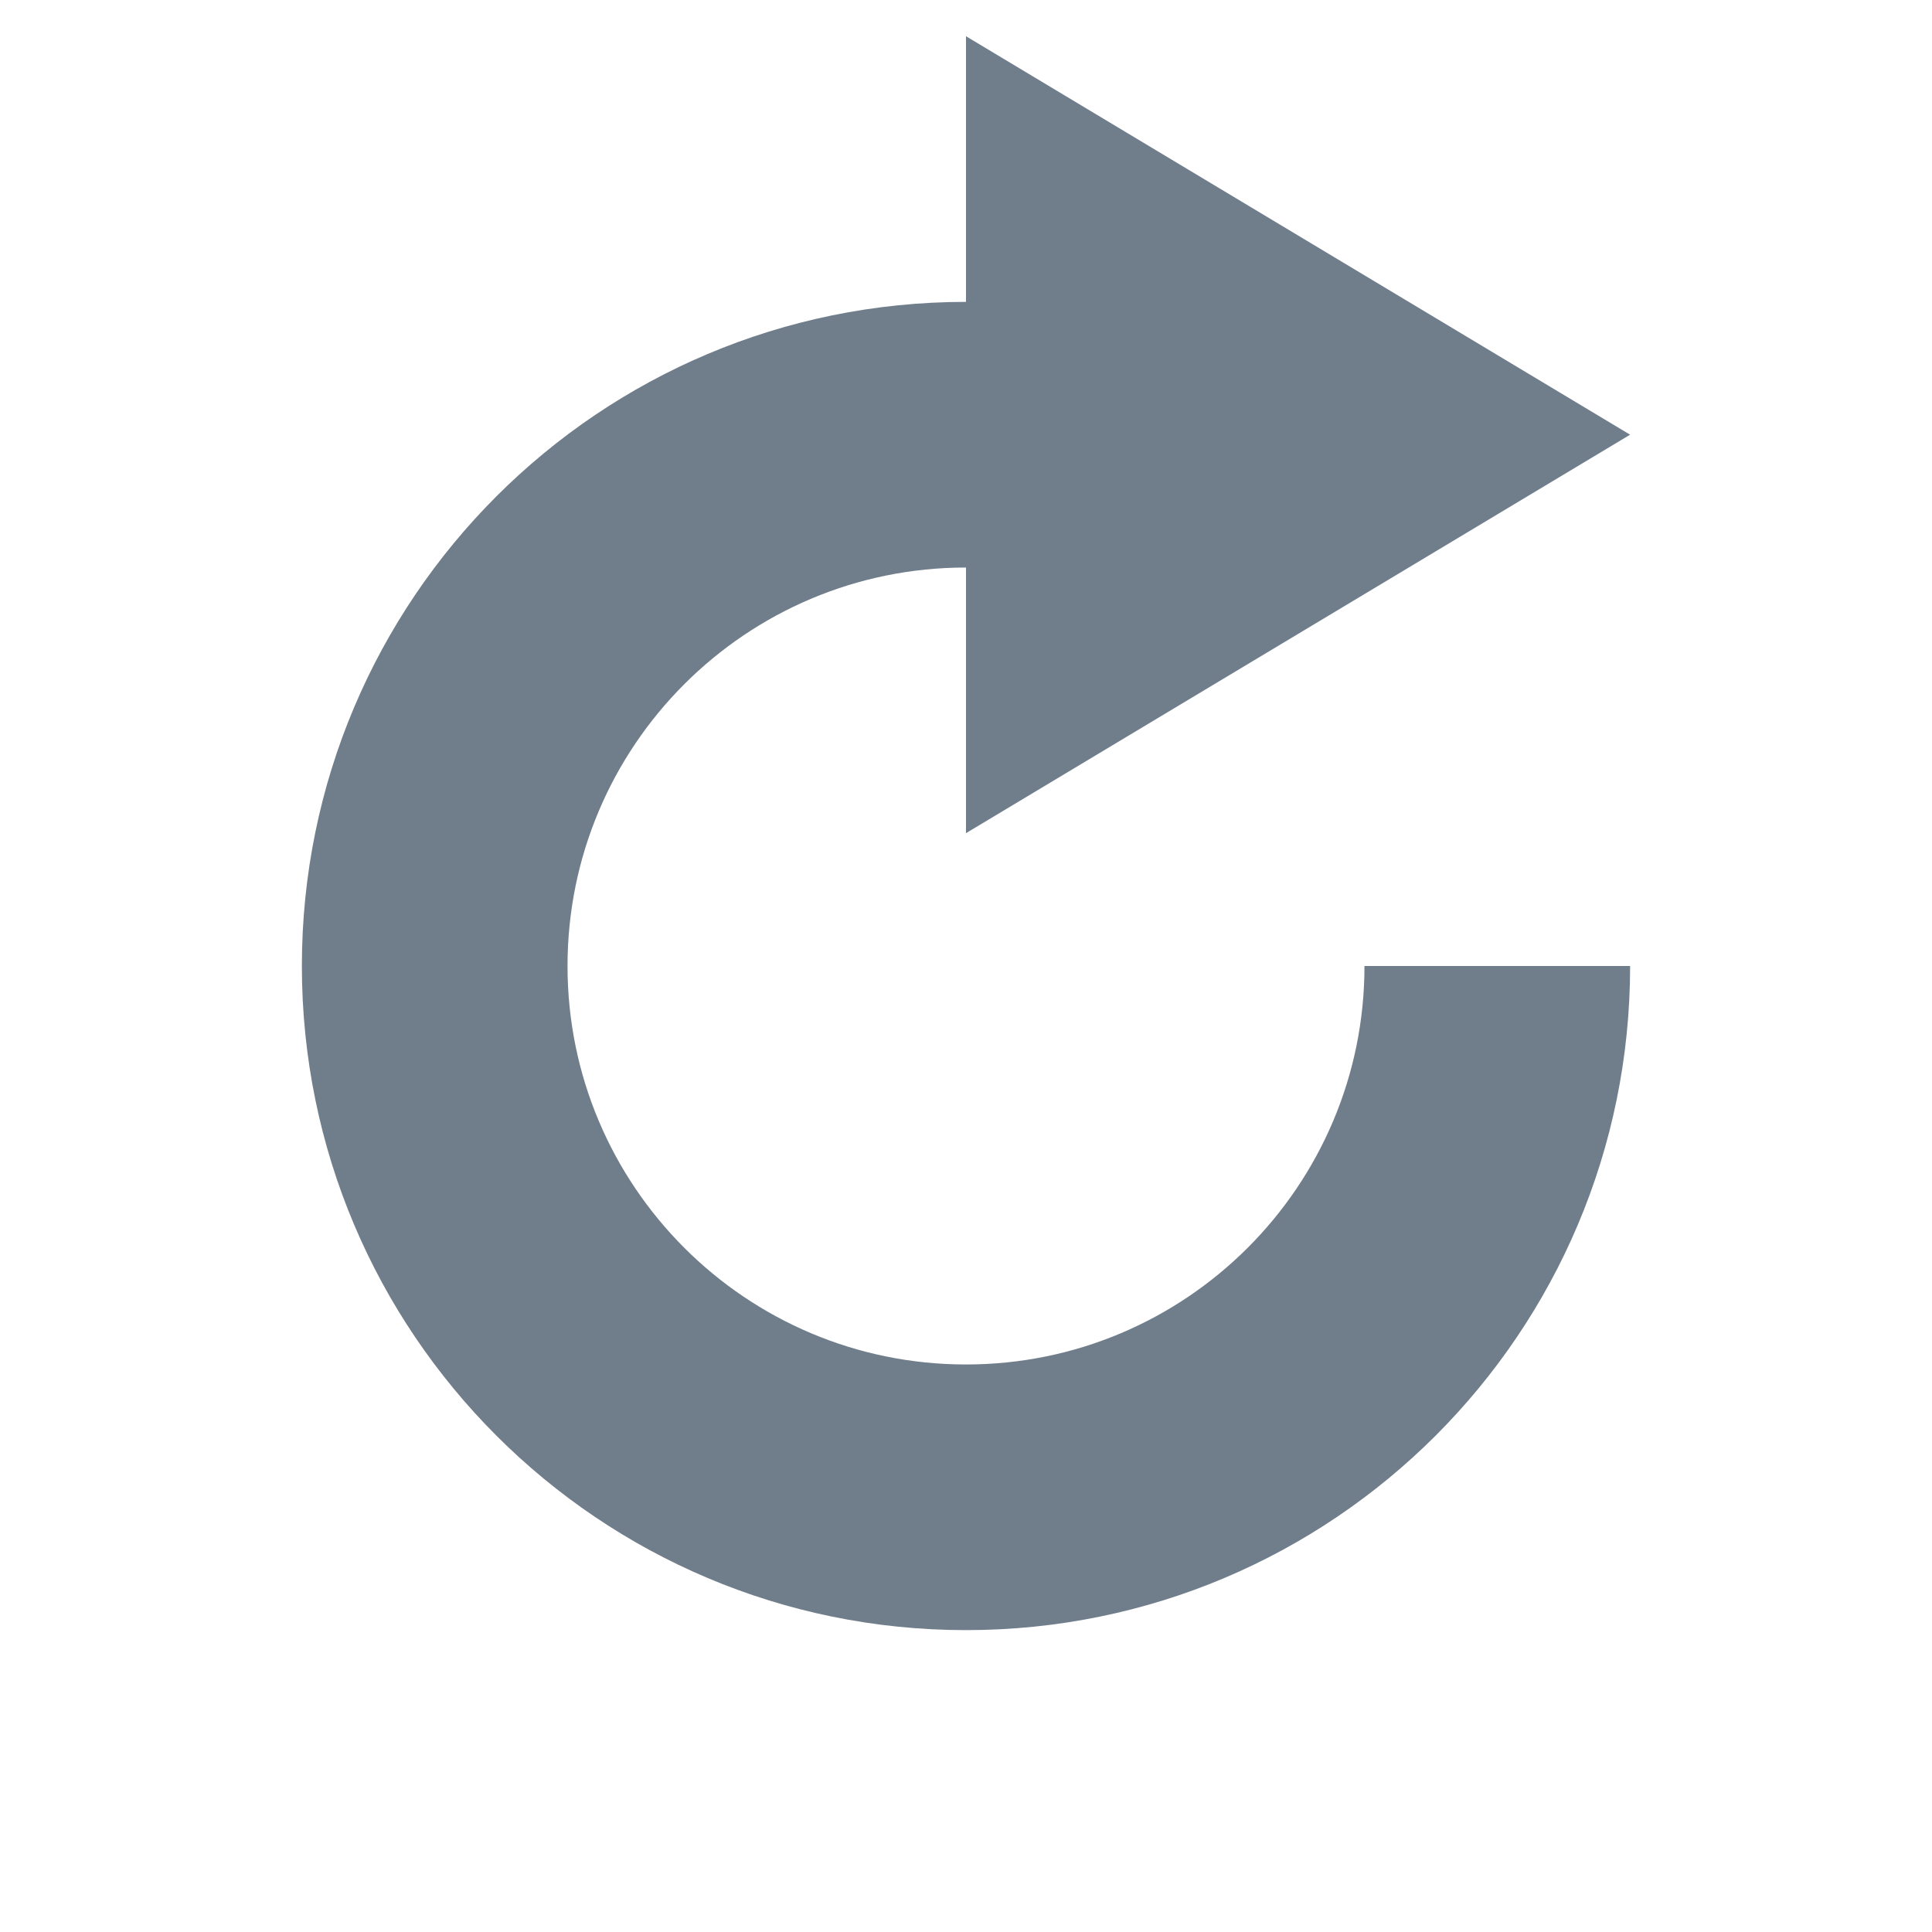
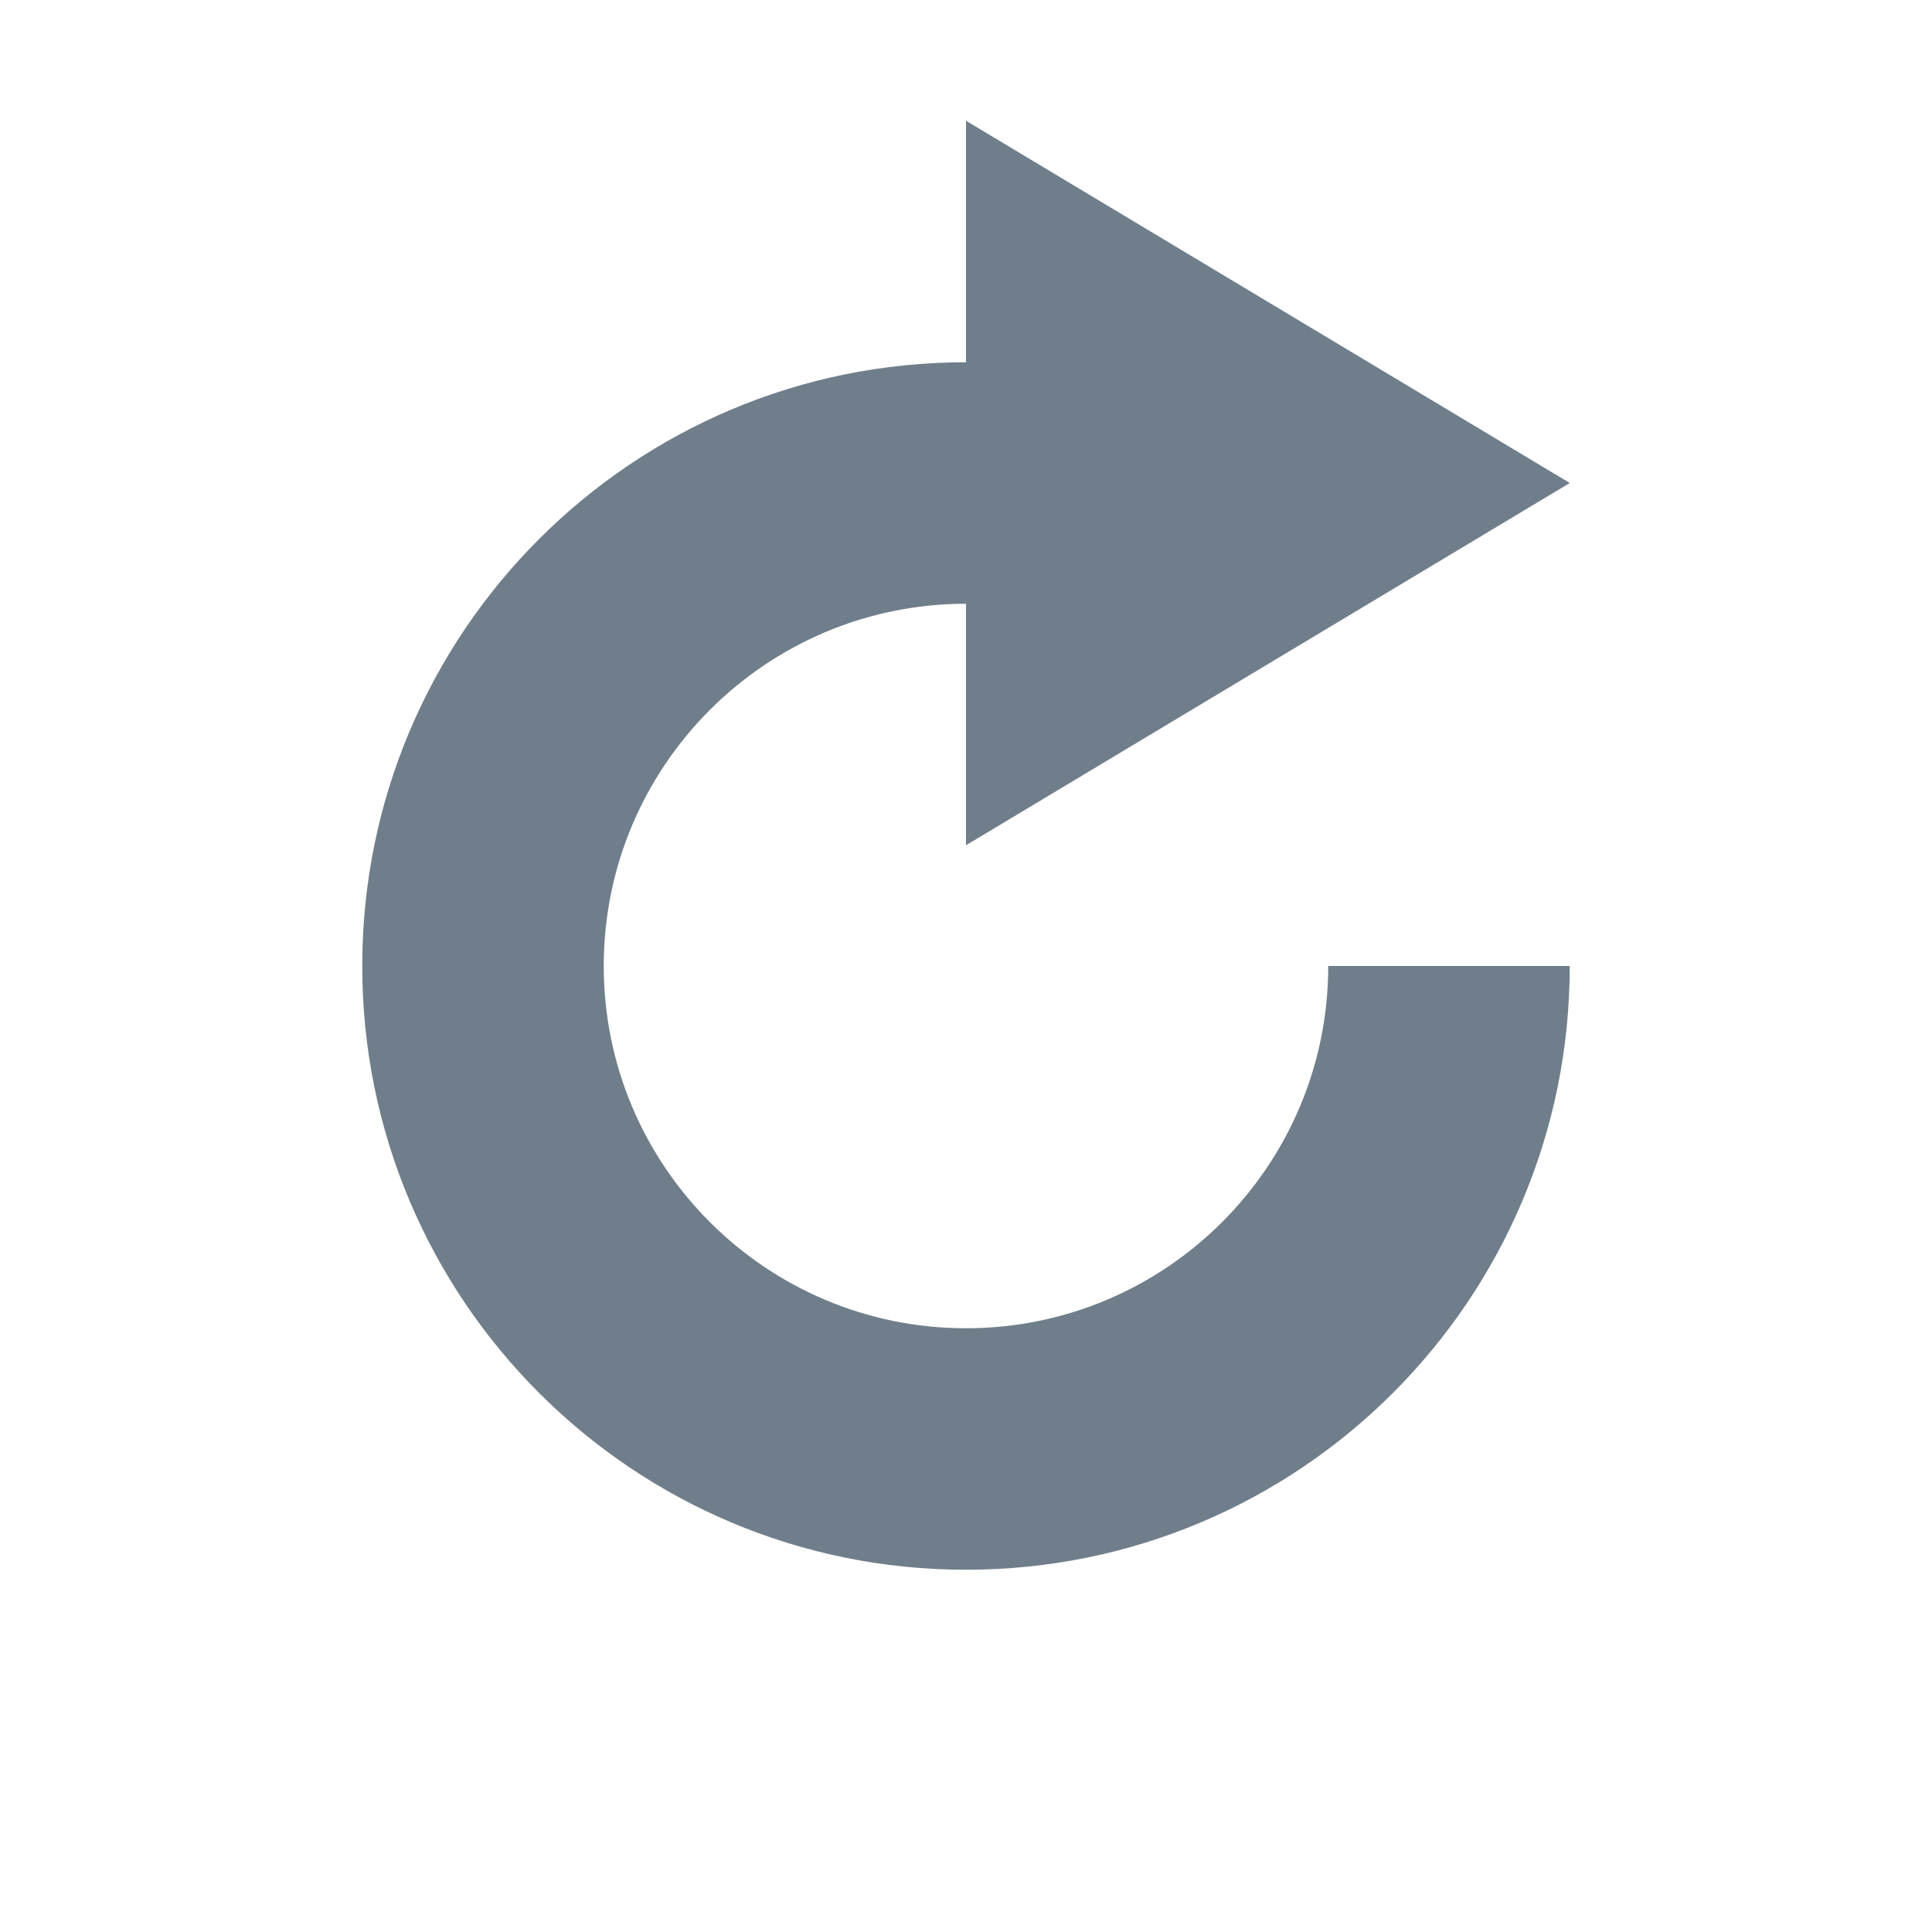
- <svg xmlns="http://www.w3.org/2000/svg" xmlns:xlink="http://www.w3.org/1999/xlink" version="1.1" viewBox="0 0 16 16">
-   <style>
-         * {
-             fill: rgb(112, 126, 139);
-         }
-     </style>
-   <g>
-     <defs>
-       <rect id="SVGID_1_" x="2.5" y="0.3" width="11" height="13.2" />
-     </defs>
-     <clipPath id="SVGID_2_">
-       <use xlink:href="#SVGID_1_" overflow="visible" />
-     </clipPath>
-     <path clip-path="url(#SVGID_2_)" d="M8,11.3c-1.823,0-3.3-1.478-3.3-3.3c0-1.822,1.477-3.3,3.3-3.3V2.5C4.962,2.5,2.5,4.962,2.5,8         s2.462,5.5,5.5,5.5s5.5-2.462,5.5-5.5h-2.2C11.3,9.822,9.822,11.3,8,11.3" />
-   </g>
-   <g>
-     <defs>
-       <rect id="SVGID_3_" x="2.5" y="0.3" width="11" height="13.2" />
-     </defs>
-     <clipPath id="SVGID_4_">
-       <use xlink:href="#SVGID_3_" overflow="visible" />
-     </clipPath>
-     <polygon clip-path="url(#SVGID_4_)" points="13.5,3.6 8,6.9 8,0.3" />
-   </g>
+ <svg xmlns="http://www.w3.org/2000/svg" version="1.1" viewBox="0 0 16 16">
+   <path fill="rgb(112, 126, 139)" d="M 8 11 C 6.344 11 5 9.656 5 8 C 5 6.344 6.344 5 8 5 L 8 3 C 5.238 3 3 5.238 3 8 C 3 10.762 5.238 13 8 13 C 10.762 13 13 10.762 13 8 L 11 8 C 11 9.656 9.656 11 8 11" />
+   <path fill="rgb(112, 126, 139)" d="M 13 4 L 8 7 L 8 1 Z" />
</svg>
